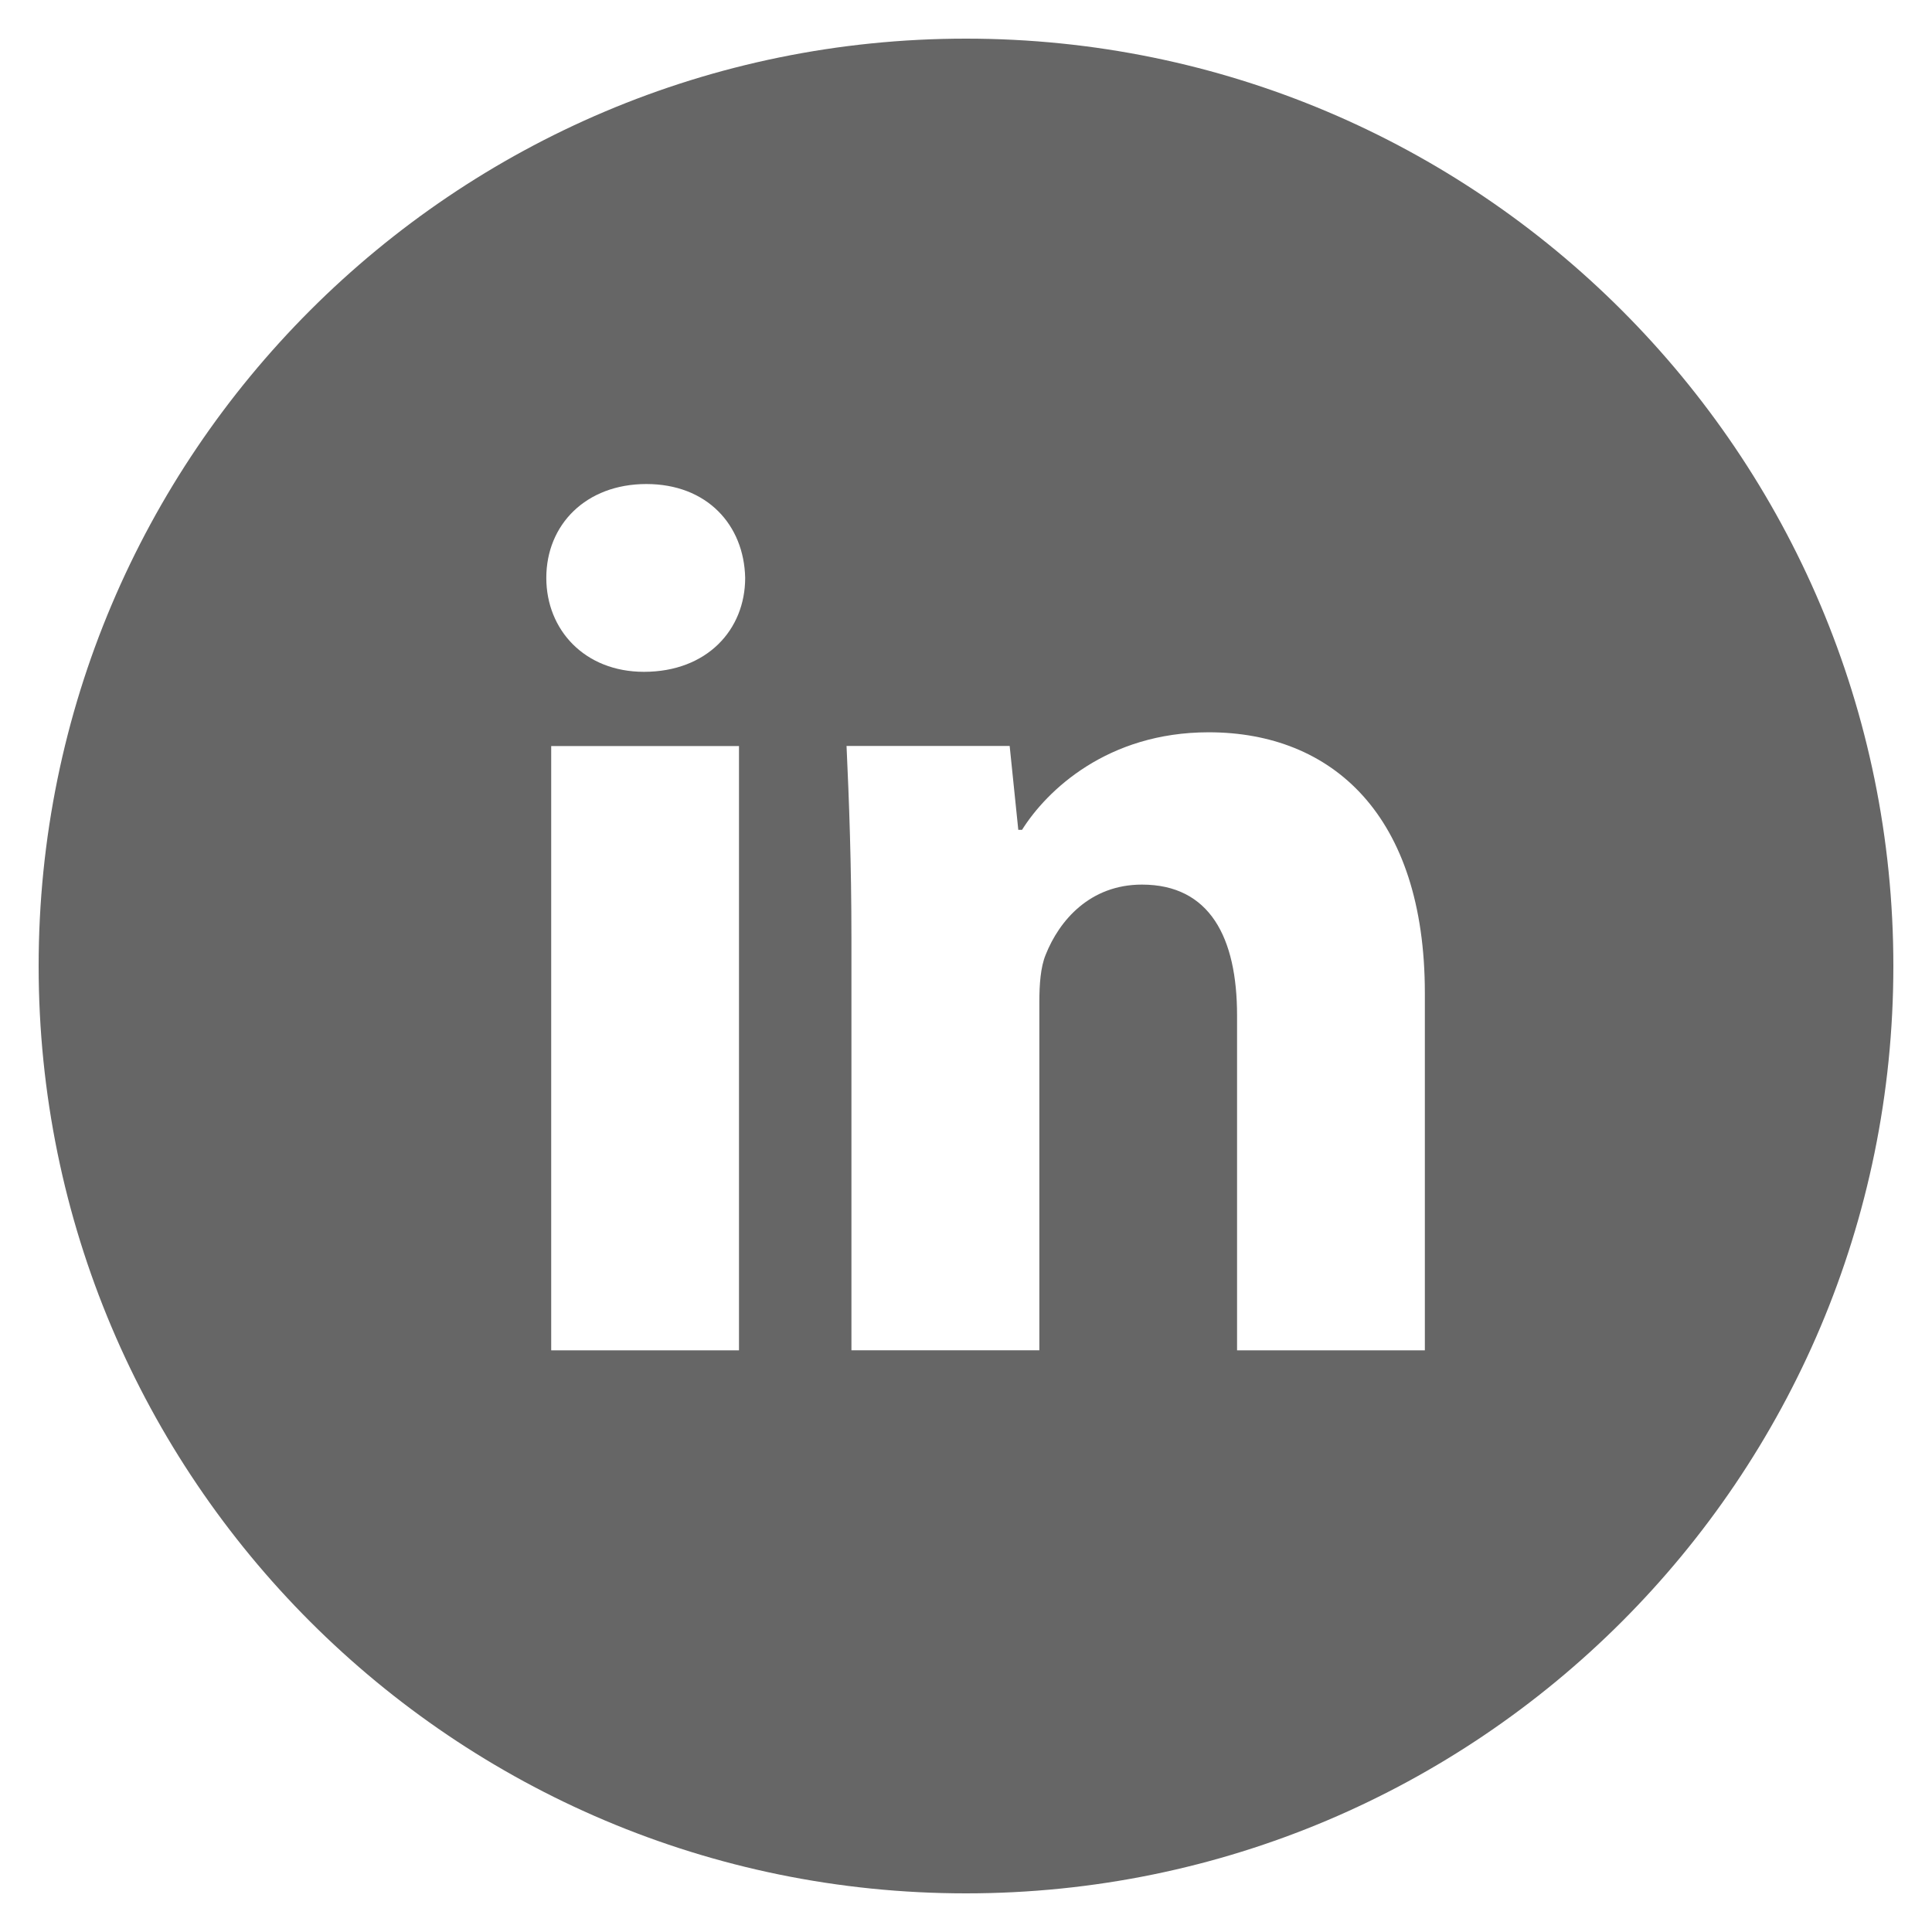
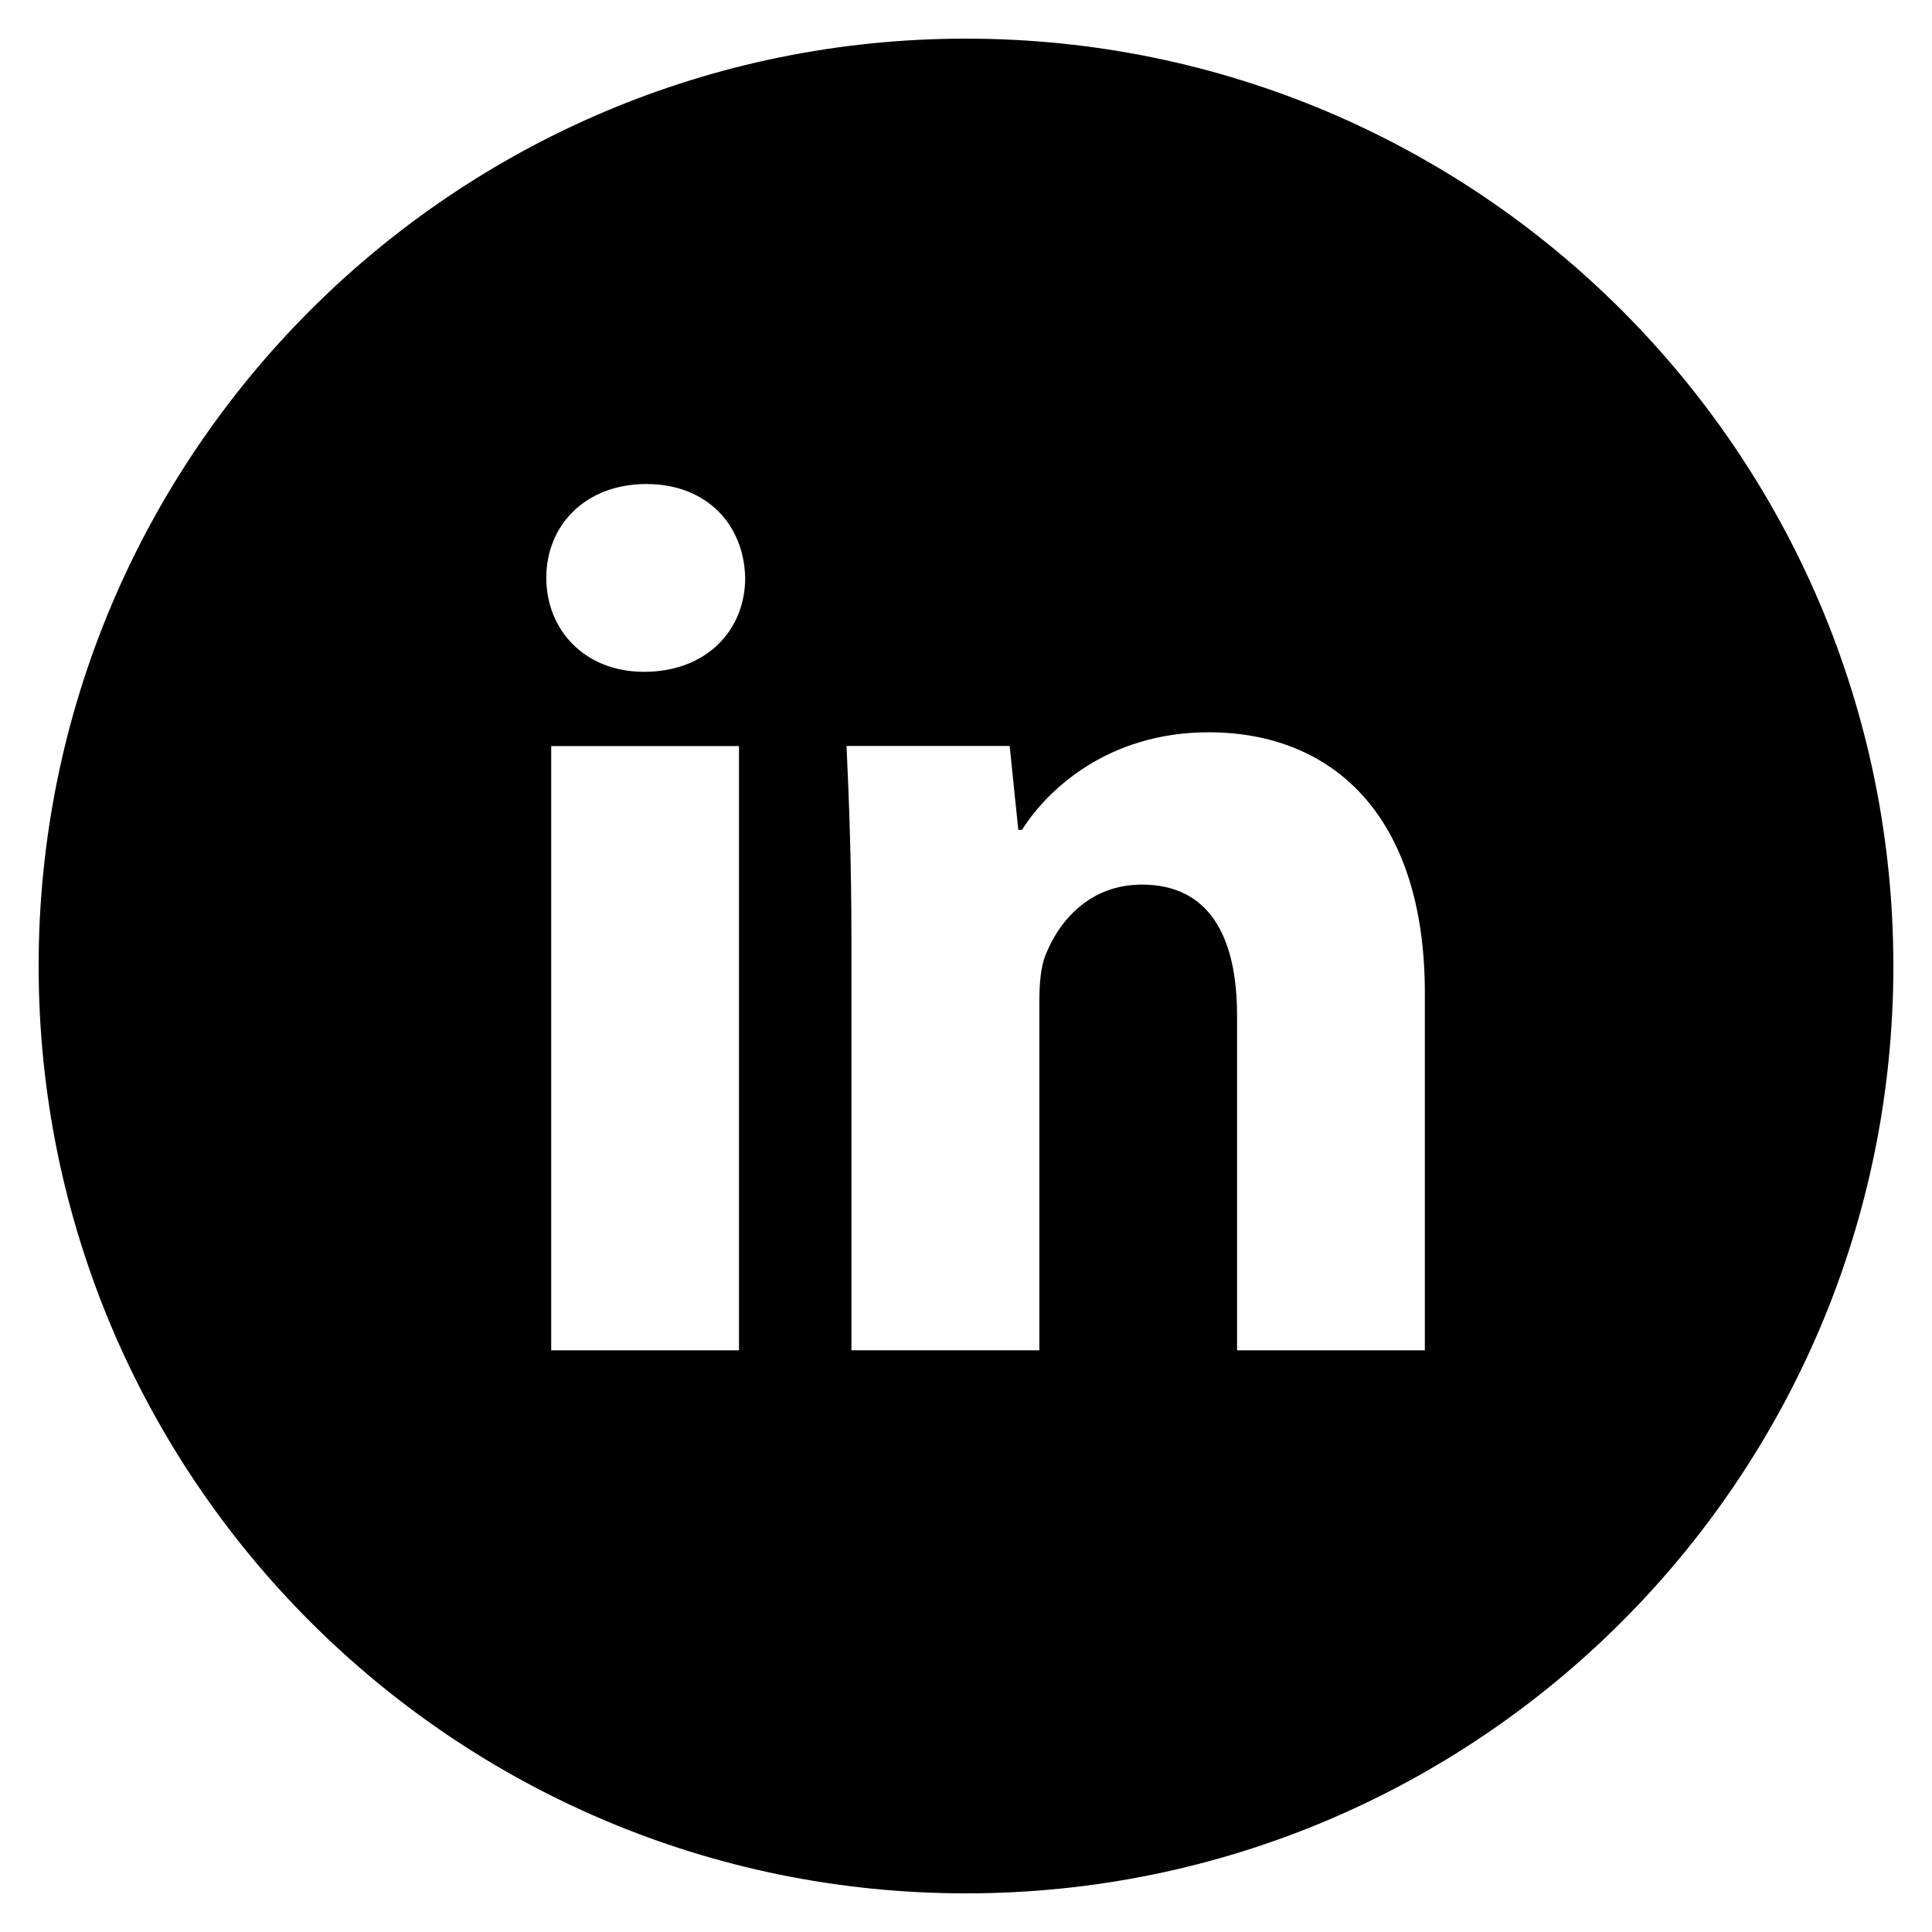
- <svg xmlns="http://www.w3.org/2000/svg" width="30" height="30" viewBox="0 0 30 30" fill="none">
-   <path d="M15 0.6C7.047 0.6 0.6 7.047 0.6 15C0.6 22.953 7.047 29.4 15 29.4C22.953 29.4 29.4 22.953 29.4 15C29.4 7.047 22.953 0.6 15 0.6ZM11.475 20.968H8.559V11.585H11.475V20.968ZM9.999 10.432C9.078 10.432 8.483 9.78 8.483 8.973C8.483 8.149 9.096 7.516 10.037 7.516C10.977 7.516 11.553 8.149 11.571 8.973C11.571 9.78 10.977 10.432 9.999 10.432ZM22.125 20.968H19.209V15.768C19.209 14.557 18.786 13.736 17.732 13.736C16.926 13.736 16.448 14.292 16.236 14.828C16.158 15.018 16.139 15.288 16.139 15.556V20.967H13.221V14.577C13.221 13.405 13.184 12.426 13.145 11.583H15.678L15.812 12.886H15.87C16.254 12.274 17.195 11.371 18.768 11.371C20.686 11.371 22.125 12.657 22.125 15.42V20.968Z" fill="#666666" />
+ <svg xmlns="http://www.w3.org/2000/svg" width="30" height="30" viewBox="0 0 30 30">
+   <path d="M15 0.6C7.047 0.6 0.6 7.047 0.6 15C0.6 22.953 7.047 29.4 15 29.4C22.953 29.4 29.4 22.953 29.4 15C29.4 7.047 22.953 0.6 15 0.6ZM11.475 20.968H8.559V11.585H11.475V20.968ZM9.999 10.432C9.078 10.432 8.483 9.78 8.483 8.973C8.483 8.149 9.096 7.516 10.037 7.516C10.977 7.516 11.553 8.149 11.571 8.973C11.571 9.78 10.977 10.432 9.999 10.432ZM22.125 20.968H19.209V15.768C19.209 14.557 18.786 13.736 17.732 13.736C16.926 13.736 16.448 14.292 16.236 14.828C16.158 15.018 16.139 15.288 16.139 15.556V20.967H13.221V14.577C13.221 13.405 13.184 12.426 13.145 11.583H15.678L15.812 12.886H15.87C16.254 12.274 17.195 11.371 18.768 11.371C20.686 11.371 22.125 12.657 22.125 15.42V20.968Z" />
</svg>
